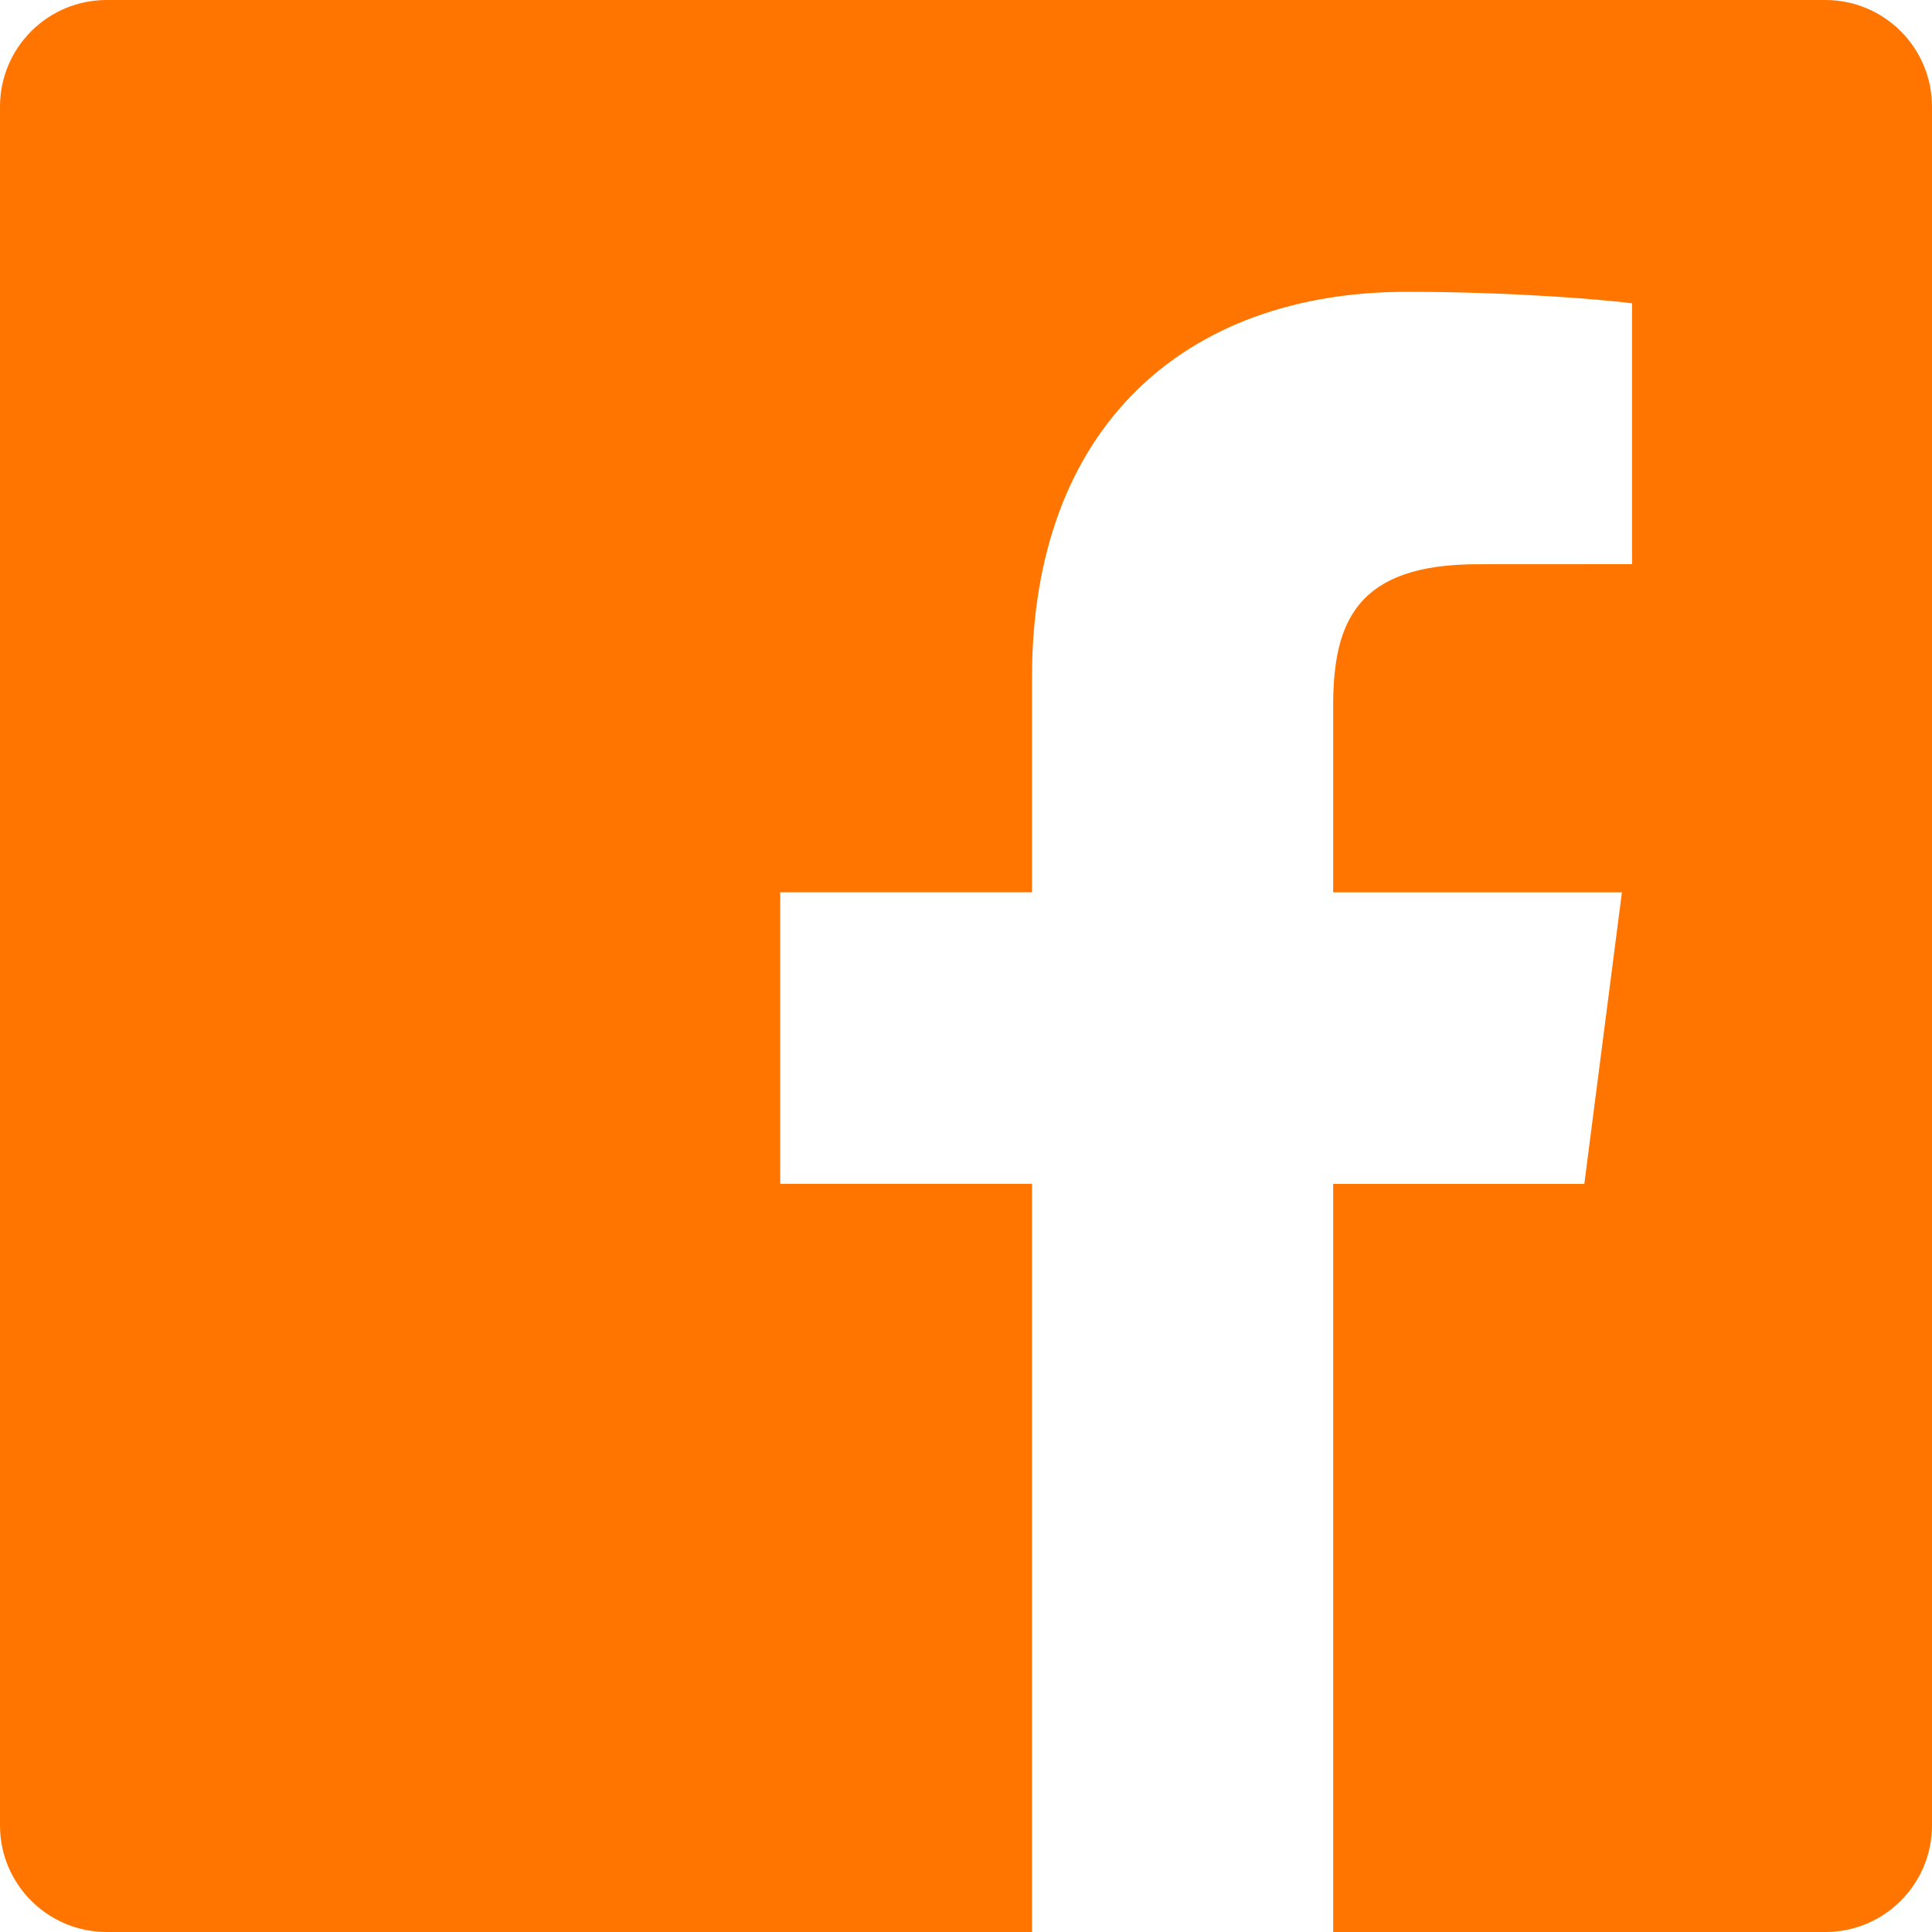
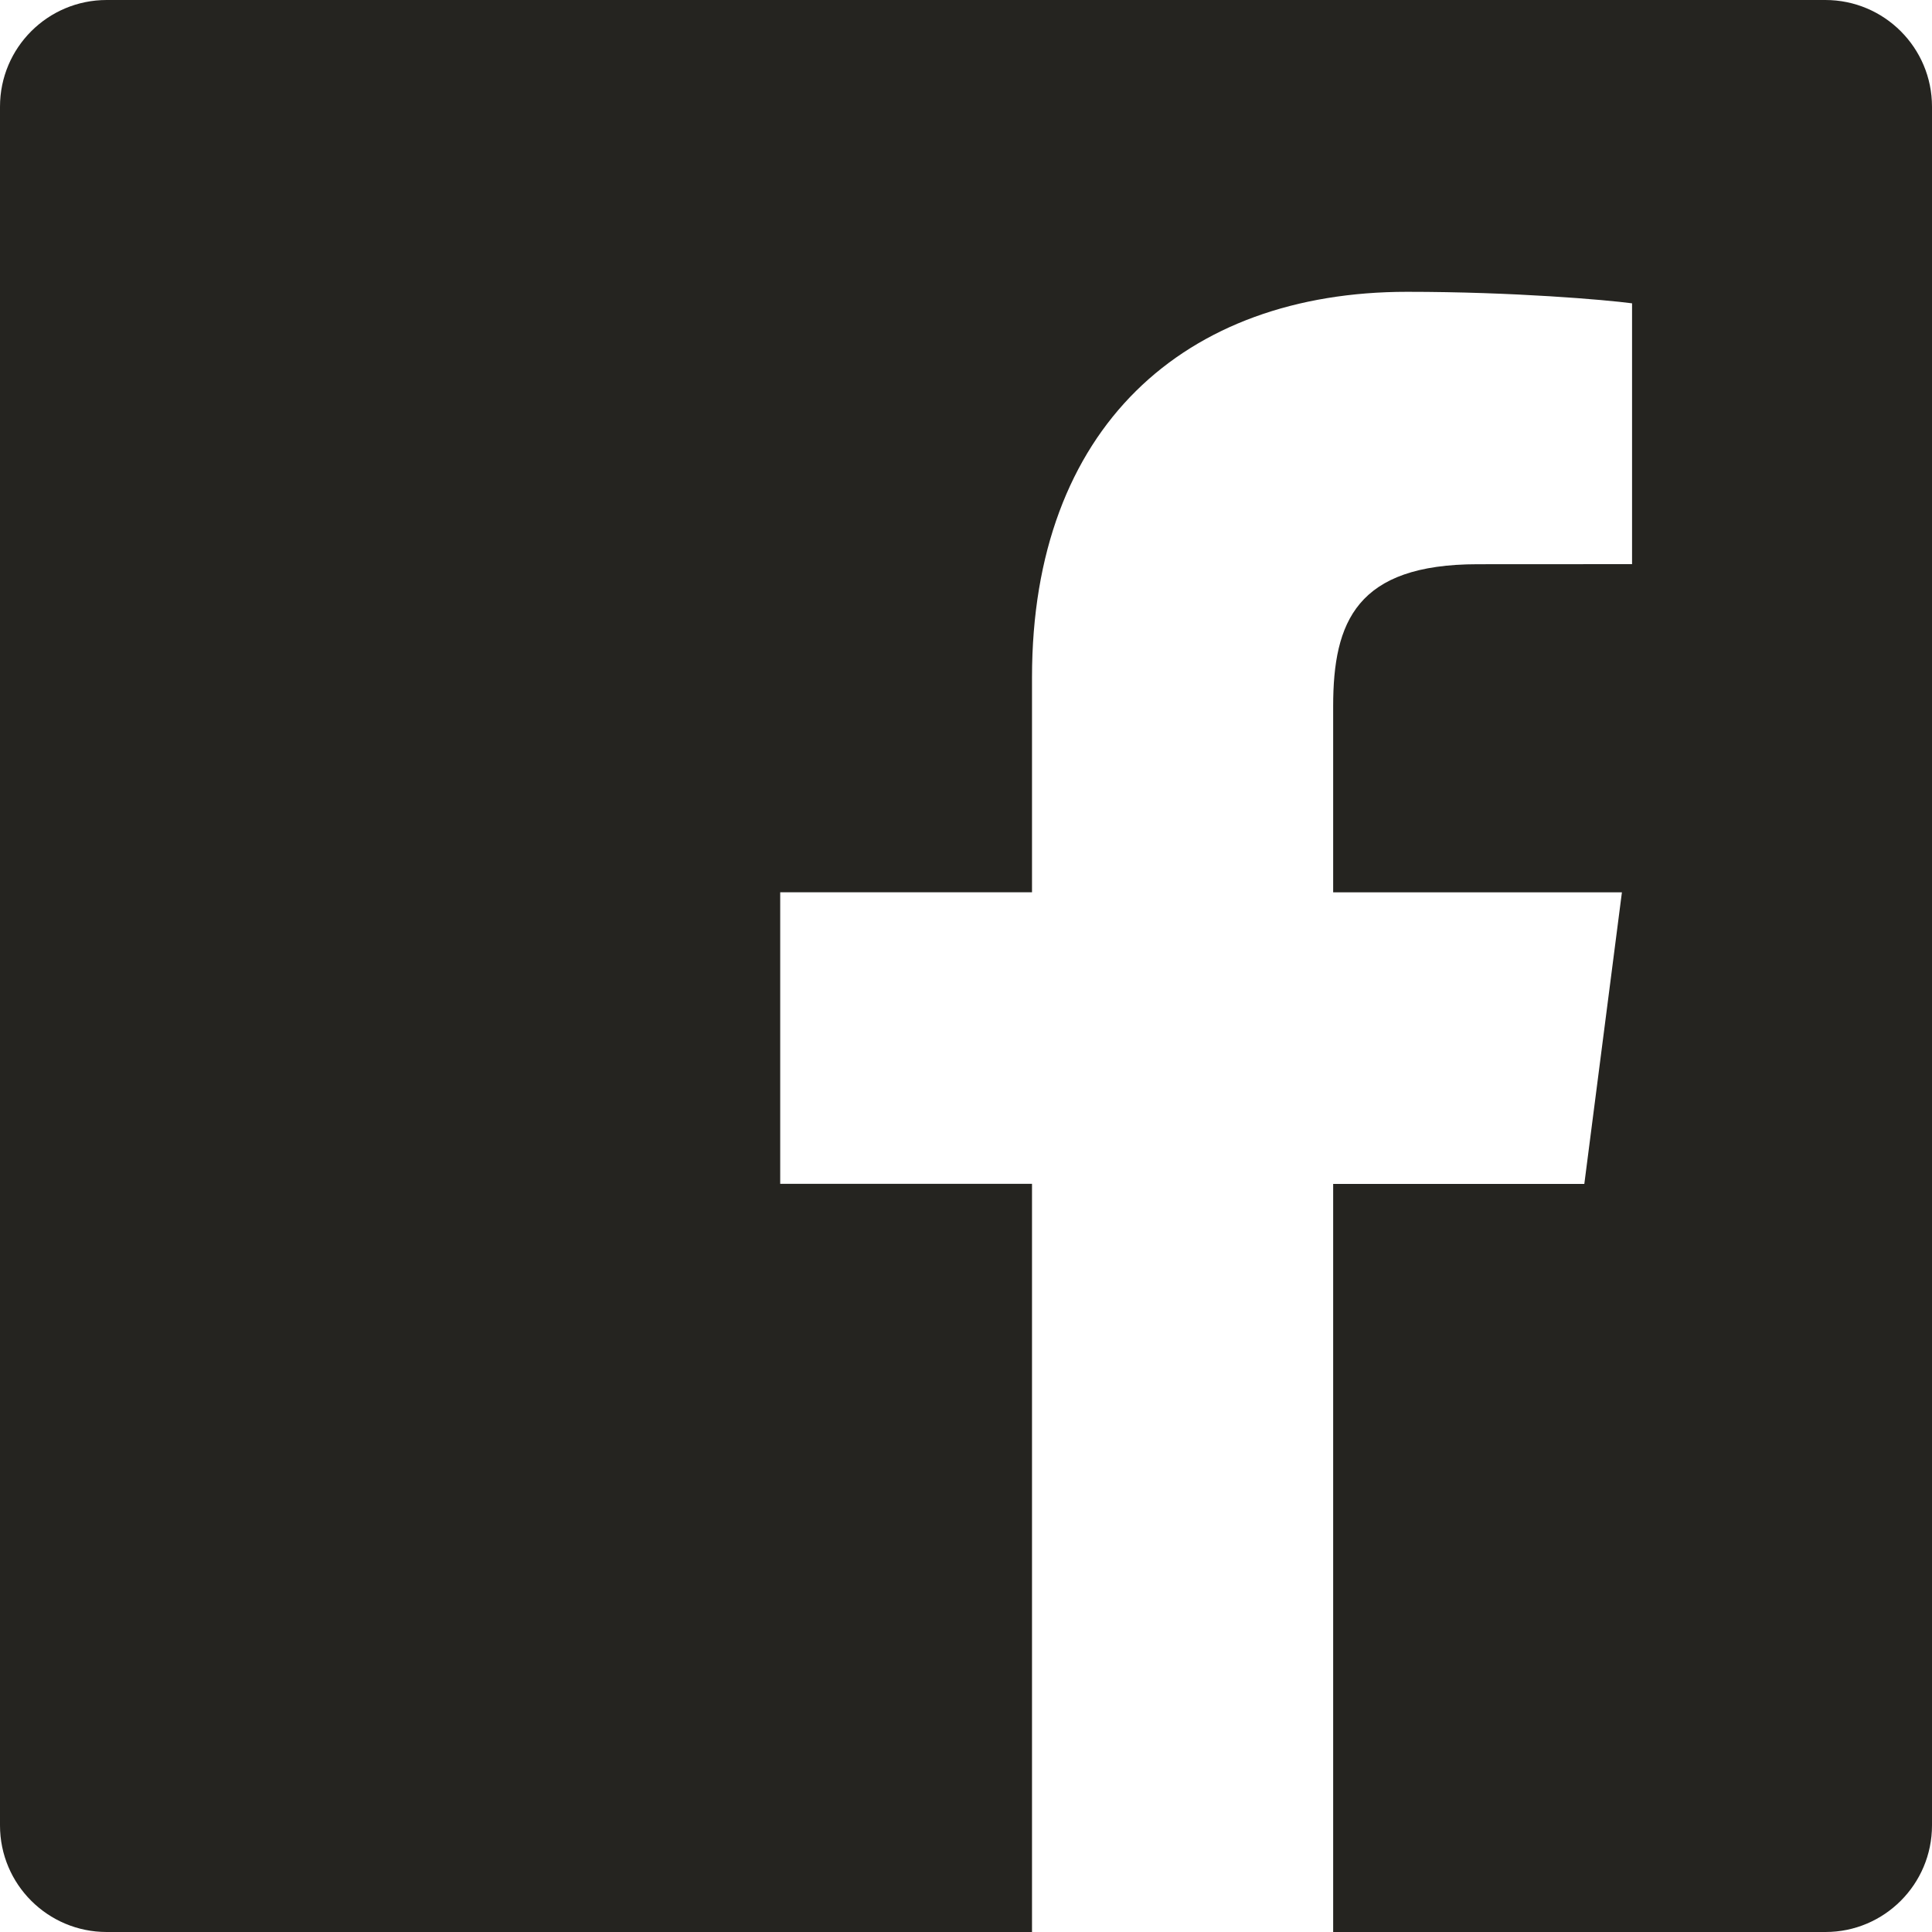
<svg xmlns="http://www.w3.org/2000/svg" width="24" height="24" fill="none">
-   <path fill="#FF7500" d="M22.675 0H1.325C.593 0 0 .593 0 1.325v21.351C0 23.407.593 24 1.325 24H12.82v-9.294H9.692v-3.622h3.128V8.413c0-3.1 1.893-4.788 4.659-4.788 1.325 0 2.463.099 2.795.143v3.24l-1.918.001c-1.504 0-1.795.715-1.795 1.763v2.313h3.587l-.467 3.622h-3.12V24h6.116c.73 0 1.323-.593 1.323-1.325V1.325C24 .593 23.407 0 22.675 0Z" />
+   <path fill="#252420" d="M22.675 0H1.325C.593 0 0 .593 0 1.325v21.351C0 23.407.593 24 1.325 24H12.82v-9.294H9.692v-3.622h3.128V8.413c0-3.1 1.893-4.788 4.659-4.788 1.325 0 2.463.099 2.795.143v3.24l-1.918.001c-1.504 0-1.795.715-1.795 1.763v2.313h3.587l-.467 3.622h-3.12V24h6.116c.73 0 1.323-.593 1.323-1.325V1.325C24 .593 23.407 0 22.675 0Z" />
</svg>
